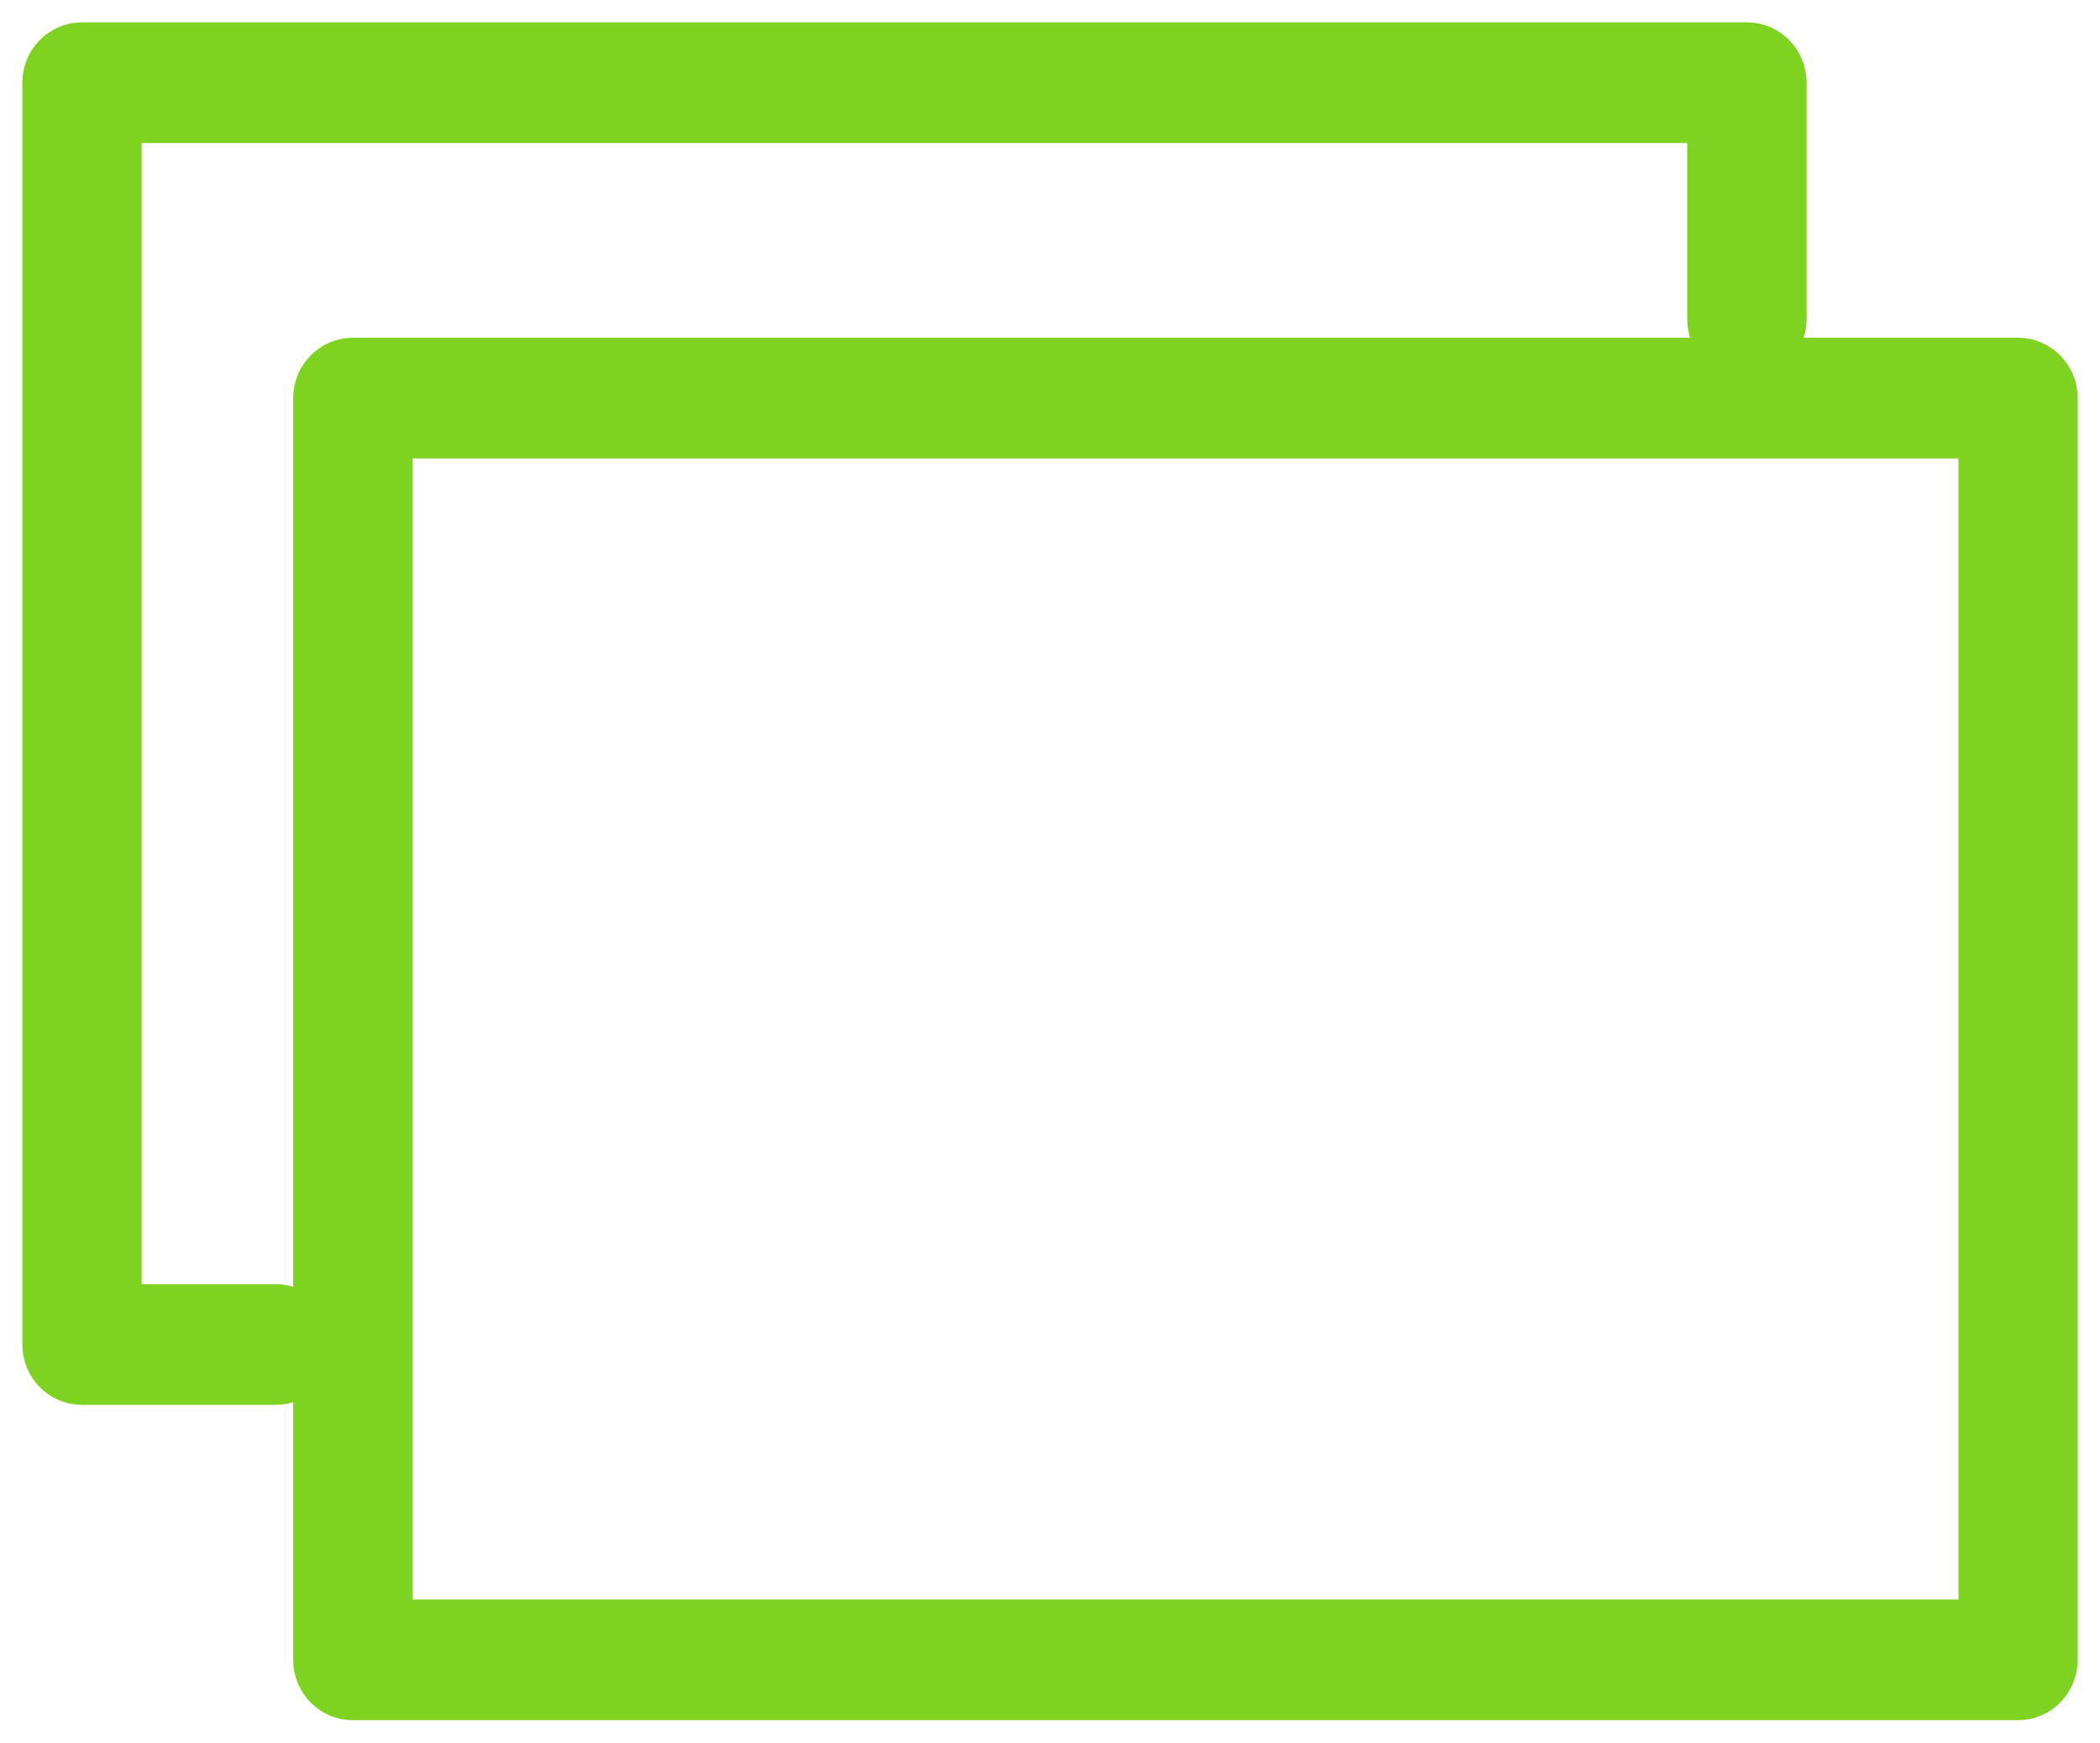
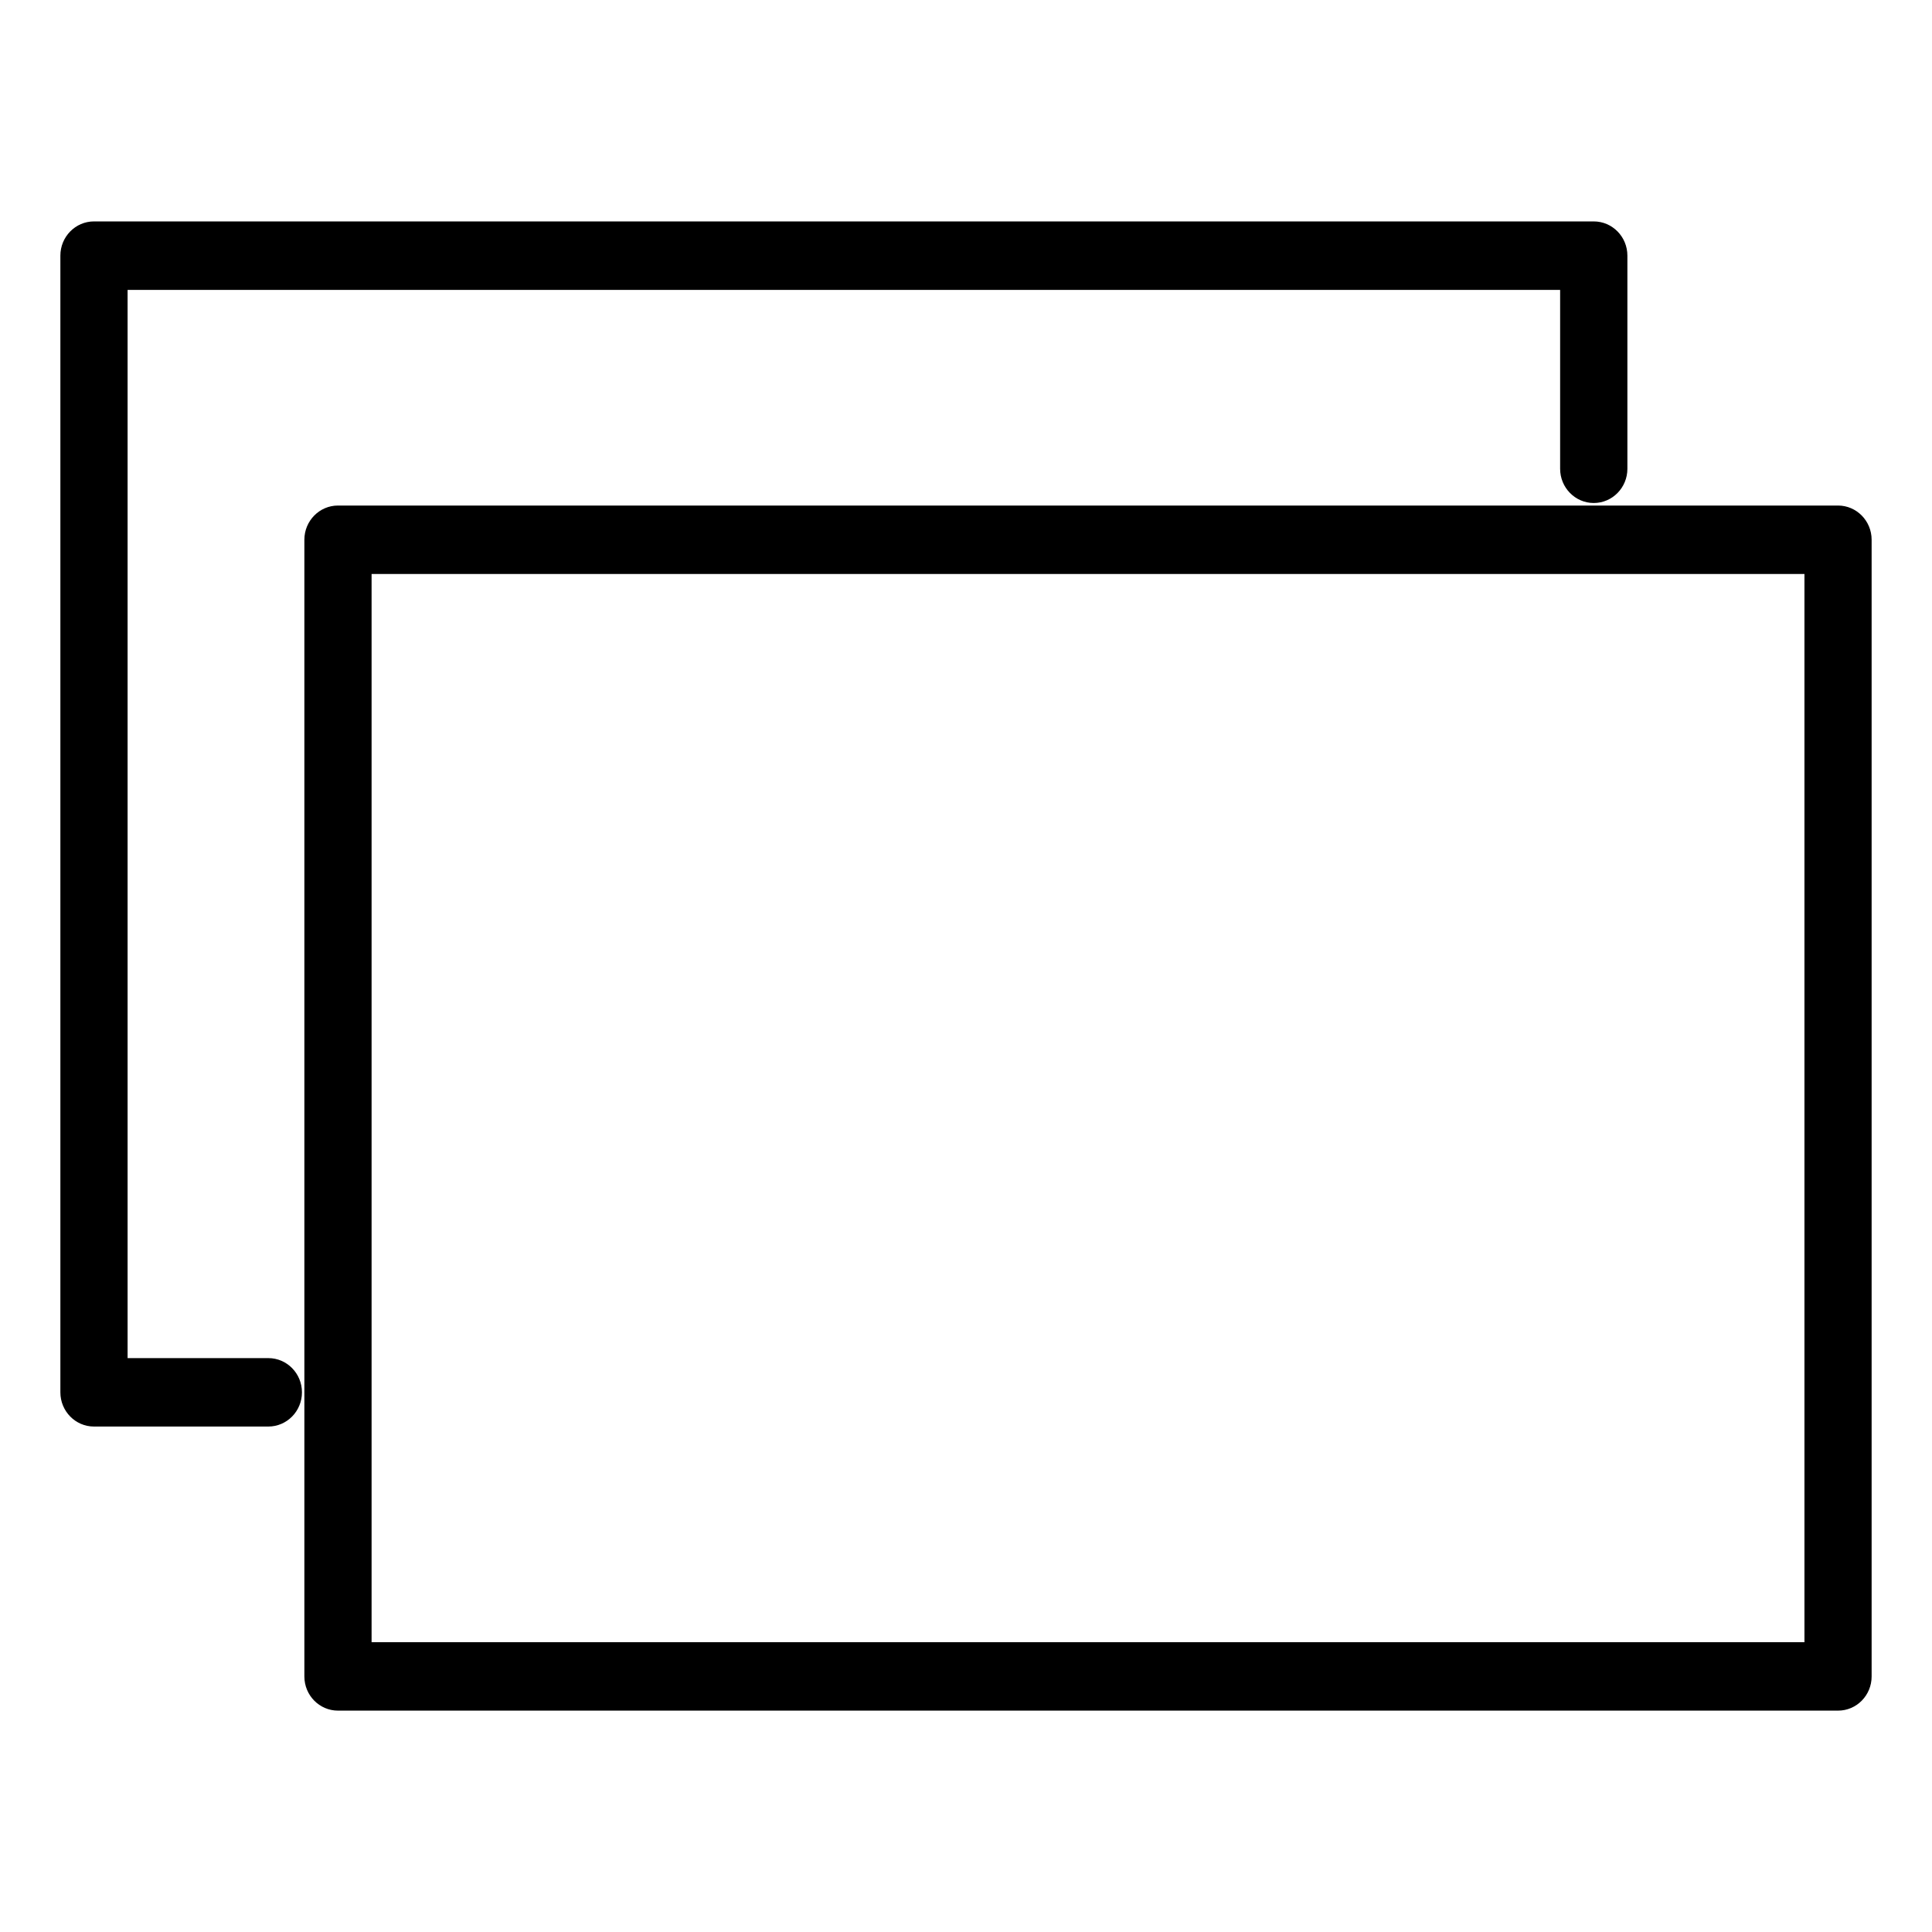
- <svg xmlns="http://www.w3.org/2000/svg" width="47px" height="39px" viewBox="0 0 47 39" version="1.1">
-   <defs />
-   <g id="UI" stroke="none" stroke-width="1" fill="none" fill-rule="evenodd">
-     <g id="Toolbox-Expanded" transform="translate(-279, -207)" stroke="#7ED321" fill="#7ED321">
-       <g id="Fill-135-+-Change-canvas" transform="translate(227, 208)">
-         <path d="M58.167,28.241 L54.67,28.241 L54.67,1.701 L90.261,1.701 L90.261,6.146 C90.261,6.616 90.637,6.997 91.096,6.997 C91.559,6.997 91.933,6.616 91.933,6.146 L91.933,0.85 C91.933,0.381 91.559,0 91.096,0 L53.835,0 C53.374,0 53,0.381 53,0.85 L53,29.092 C53,29.561 53.374,29.942 53.835,29.942 L58.167,29.942 C58.629,29.942 59.003,29.561 59.003,29.092 C59.003,28.622 58.629,28.241 58.167,28.241 L58.167,28.241 Z M97.165,7.059 L59.897,7.059 C59.436,7.059 59.062,7.44 59.062,7.909 L59.062,36.15 C59.062,36.62 59.436,37 59.897,37 L97.165,37 C97.626,37 98,36.62 98,36.15 L98,7.909 C98,7.44 97.626,7.059 97.165,7.059 L97.165,7.059 Z M60.732,8.76 L96.331,8.76 L96.331,35.299 L60.732,35.299 L60.732,8.76 Z" id="Fill-135" />
-       </g>
-     </g>
-   </g>
+ <svg xmlns="http://www.w3.org/2000/svg" version="1.1" id="Layer_1" x="0px" y="0px" width="48px" height="48px" viewBox="51.5 -5.501 48 48" enable-background="new 51.5 -5.501 48 48" xml:space="preserve">
+   <path d="M58.167,28.241H54.67V1.701h35.591v4.445c0,0.469,0.375,0.85,0.835,0.85c0.462,0,0.836-0.381,0.836-0.85V0.85  c0-0.469-0.374-0.85-0.836-0.85H53.835C53.374,0,53,0.381,53,0.85v28.241c0,0.469,0.374,0.85,0.835,0.85h4.331  c0.462,0,0.836-0.381,0.836-0.85S58.629,28.241,58.167,28.241L58.167,28.241z M97.165,7.059H59.897c-0.461,0-0.835,0.381-0.835,0.85  v28.24c0,0.471,0.374,0.85,0.835,0.85h37.268C97.626,37,98,36.62,98,36.15V7.909C98,7.44,97.626,7.059,97.165,7.059L97.165,7.059z   M60.732,8.76h35.599v26.539H60.732V8.76z" />
</svg>
